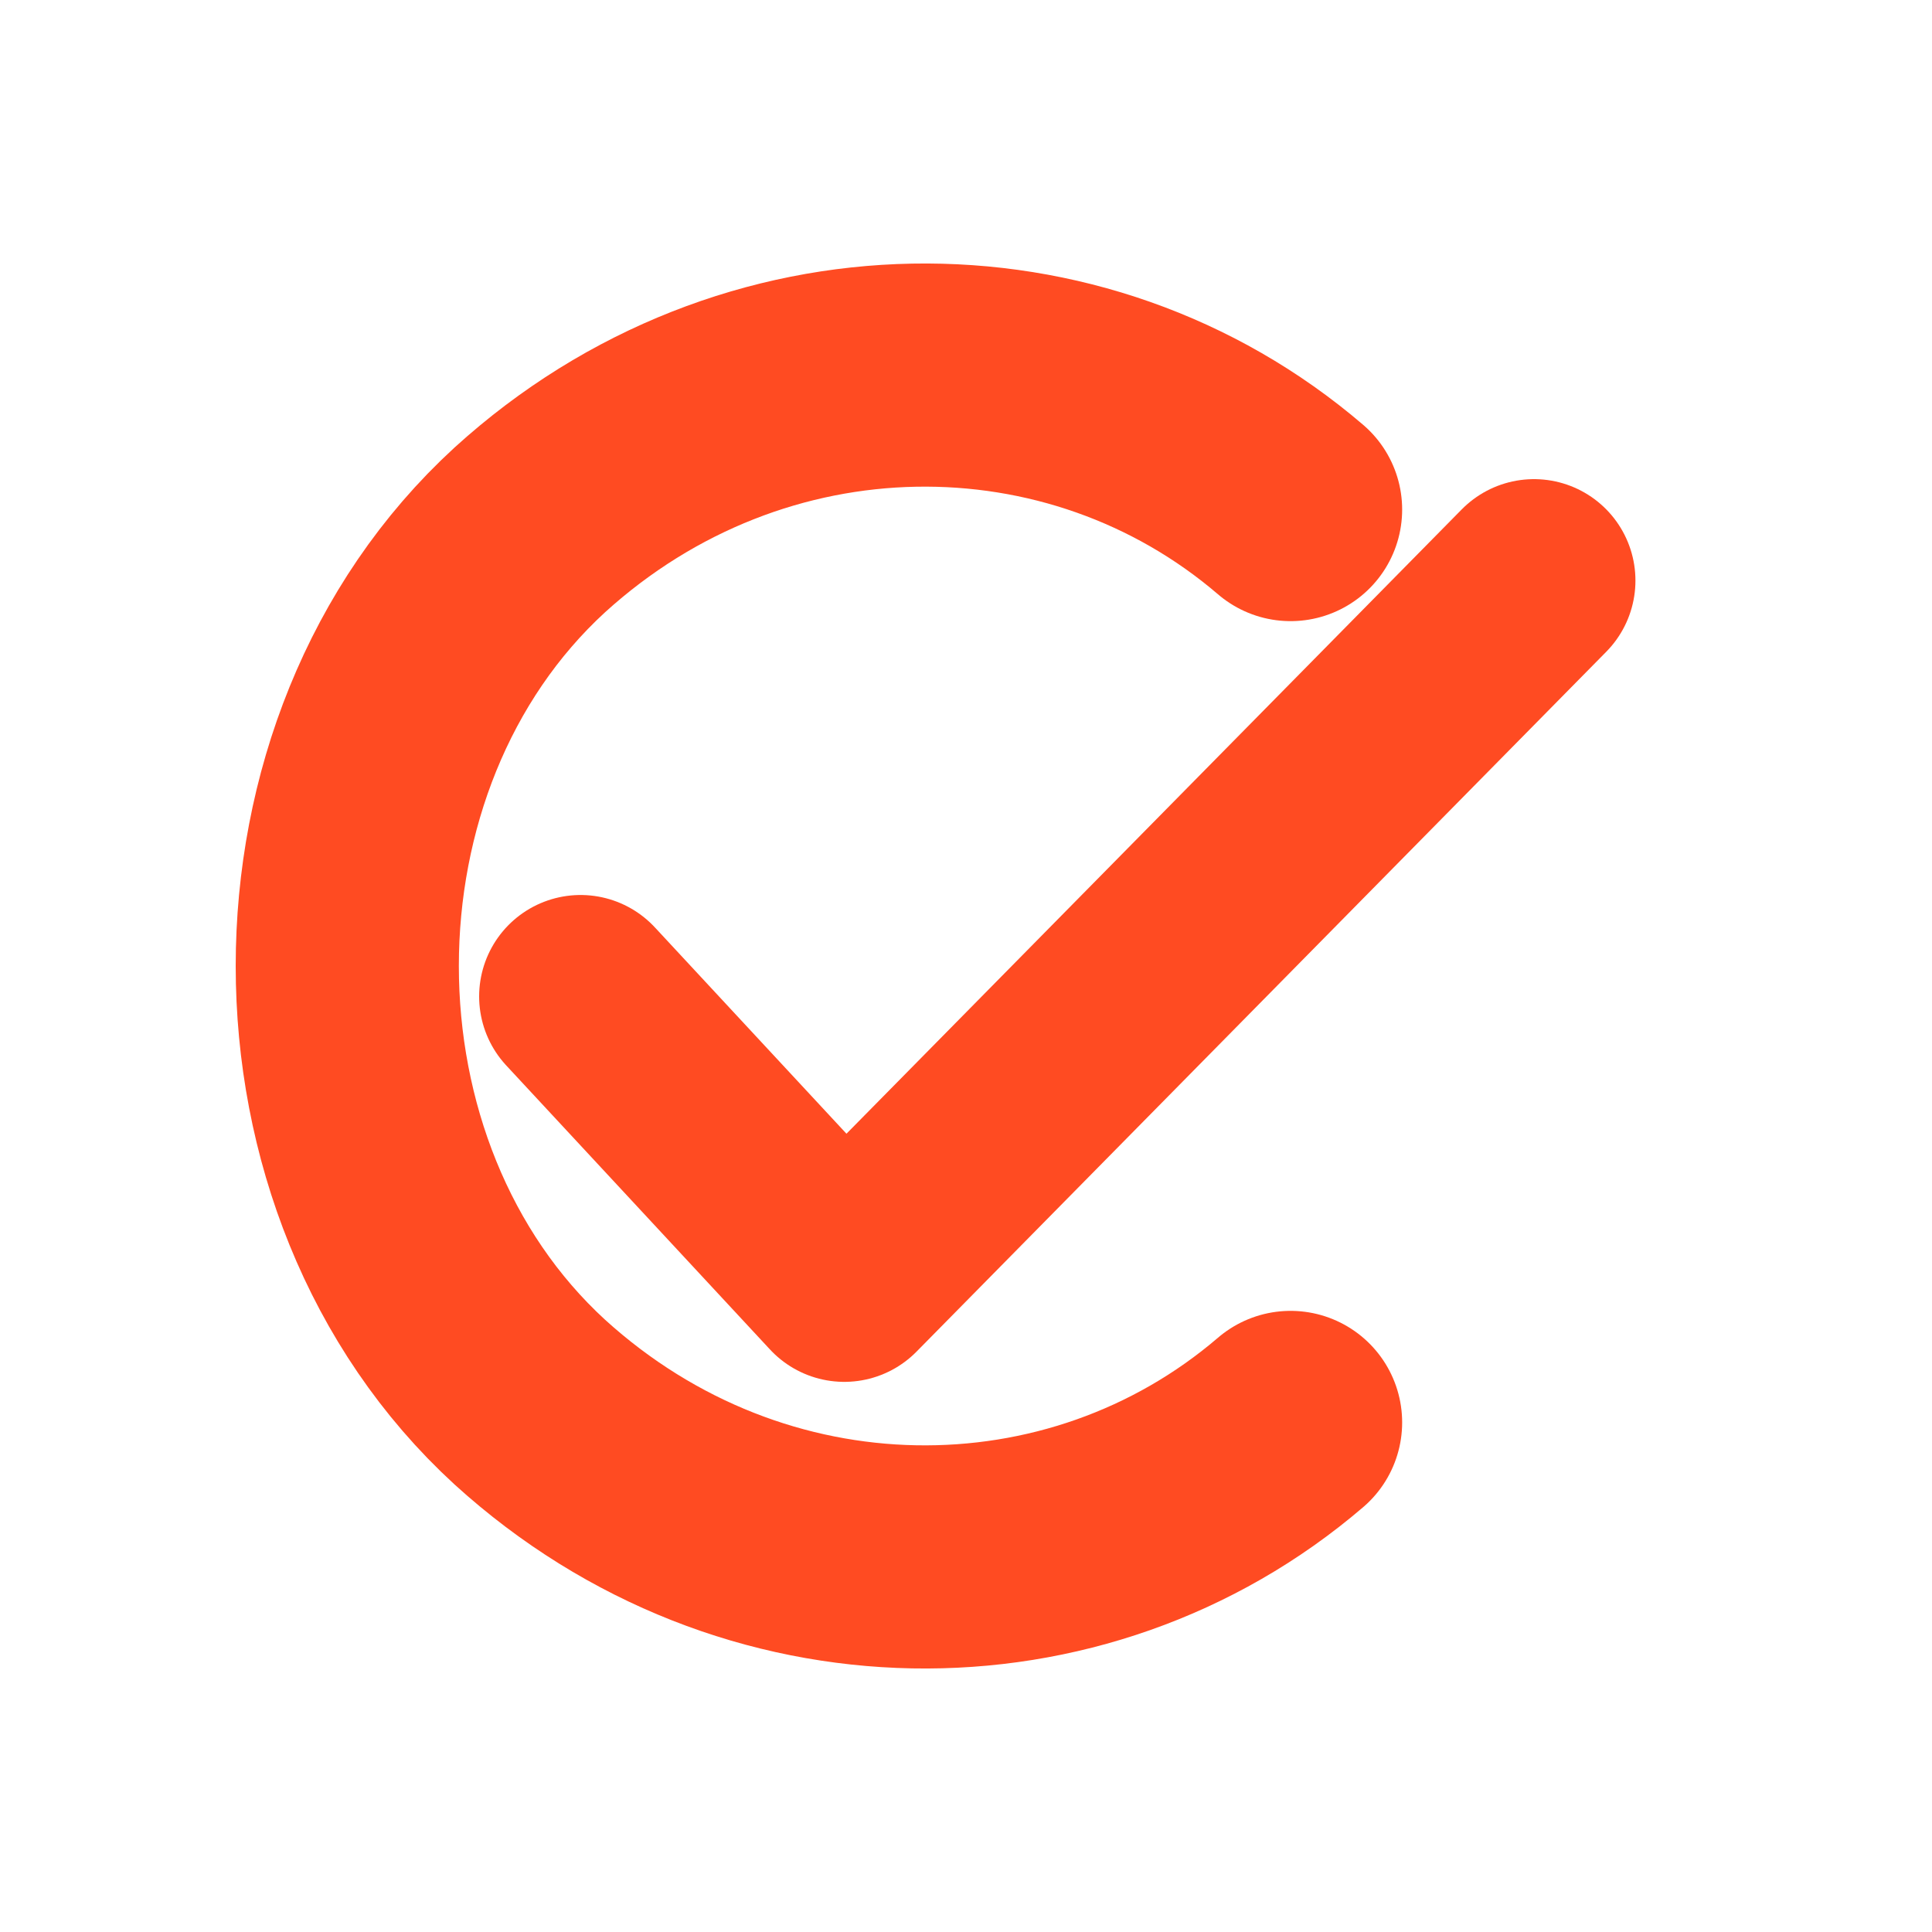
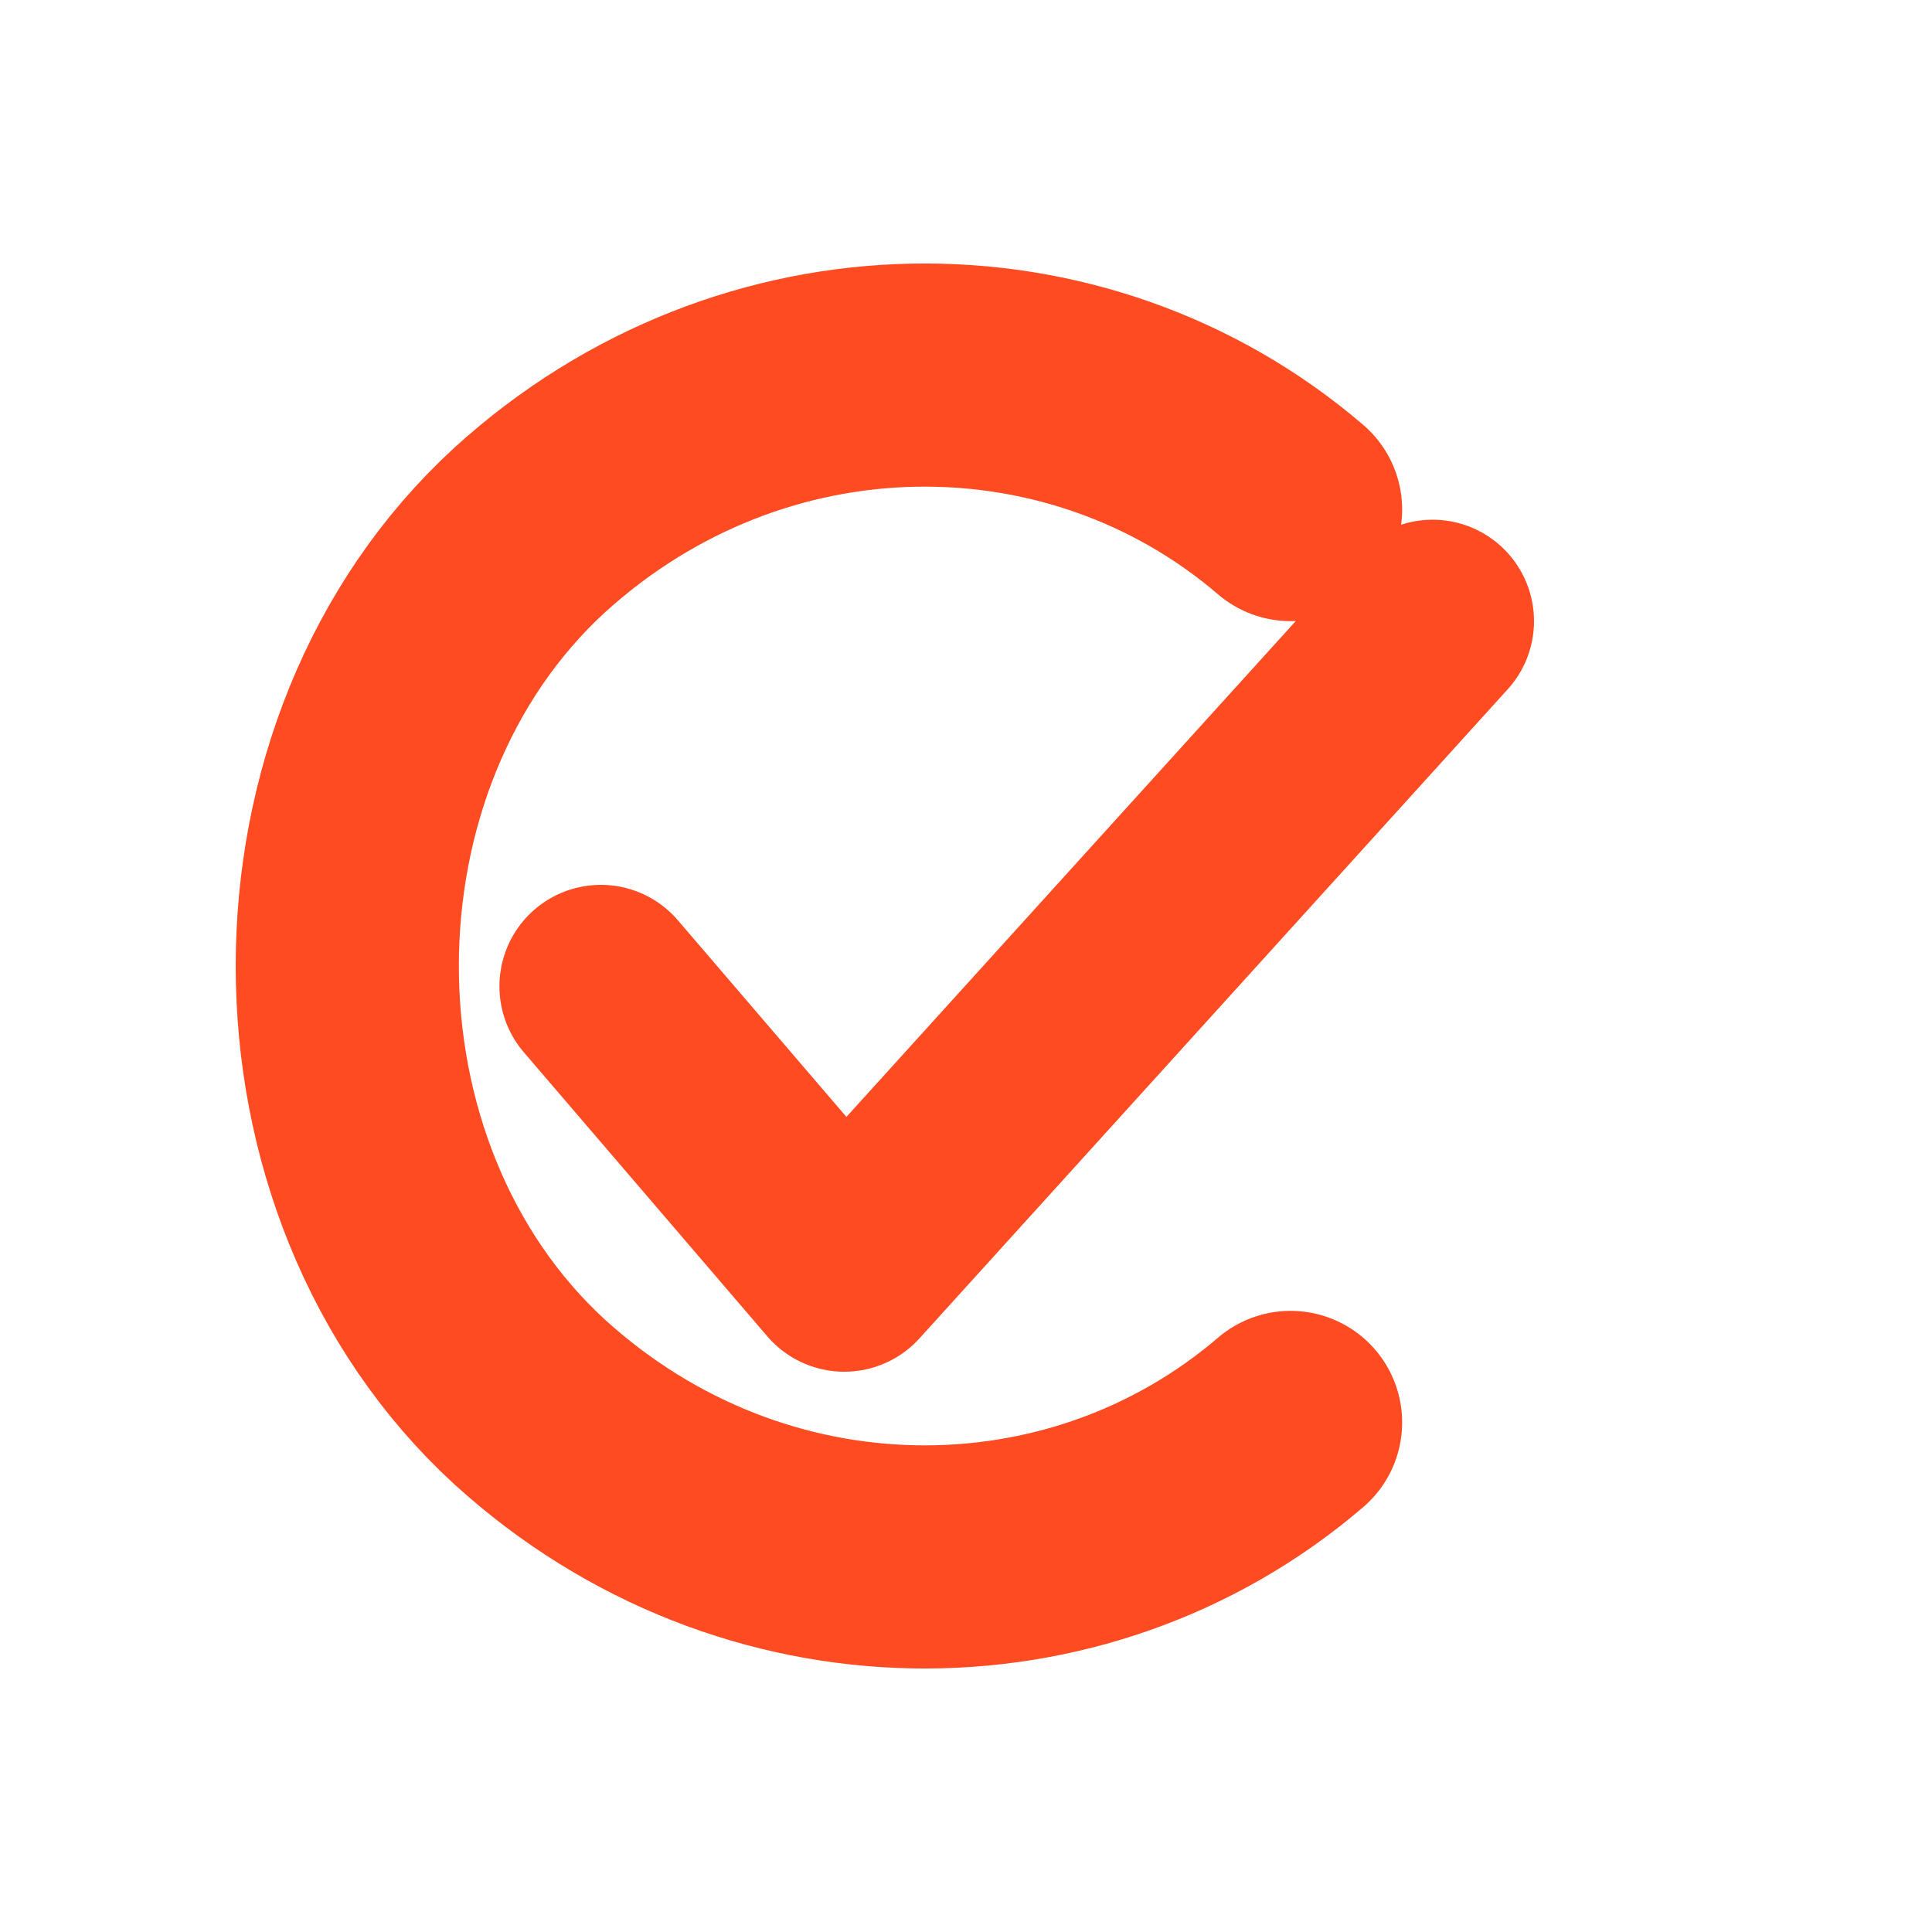
<svg xmlns="http://www.w3.org/2000/svg" width="100" height="100" viewBox="0 0 100 100">
  <g transform="translate(8,8) scale(0.525)">
    <path d="M112 35C91 17 59 17 37 37C13 59 13 101 37 123C59 143 91 143 112 125" fill="none" stroke="#FF4B22" stroke-width="22" stroke-linecap="round" />
-     <path d="M42 83L68 111L136 42" fill="none" stroke="#FF4B22" stroke-width="20" stroke-linecap="round" stroke-linejoin="round" />
+     <path d="M44 82L68 110L126 46" fill="none" stroke="#FF4B22" stroke-width="20" stroke-linecap="round" stroke-linejoin="round" />
  </g>
</svg>
